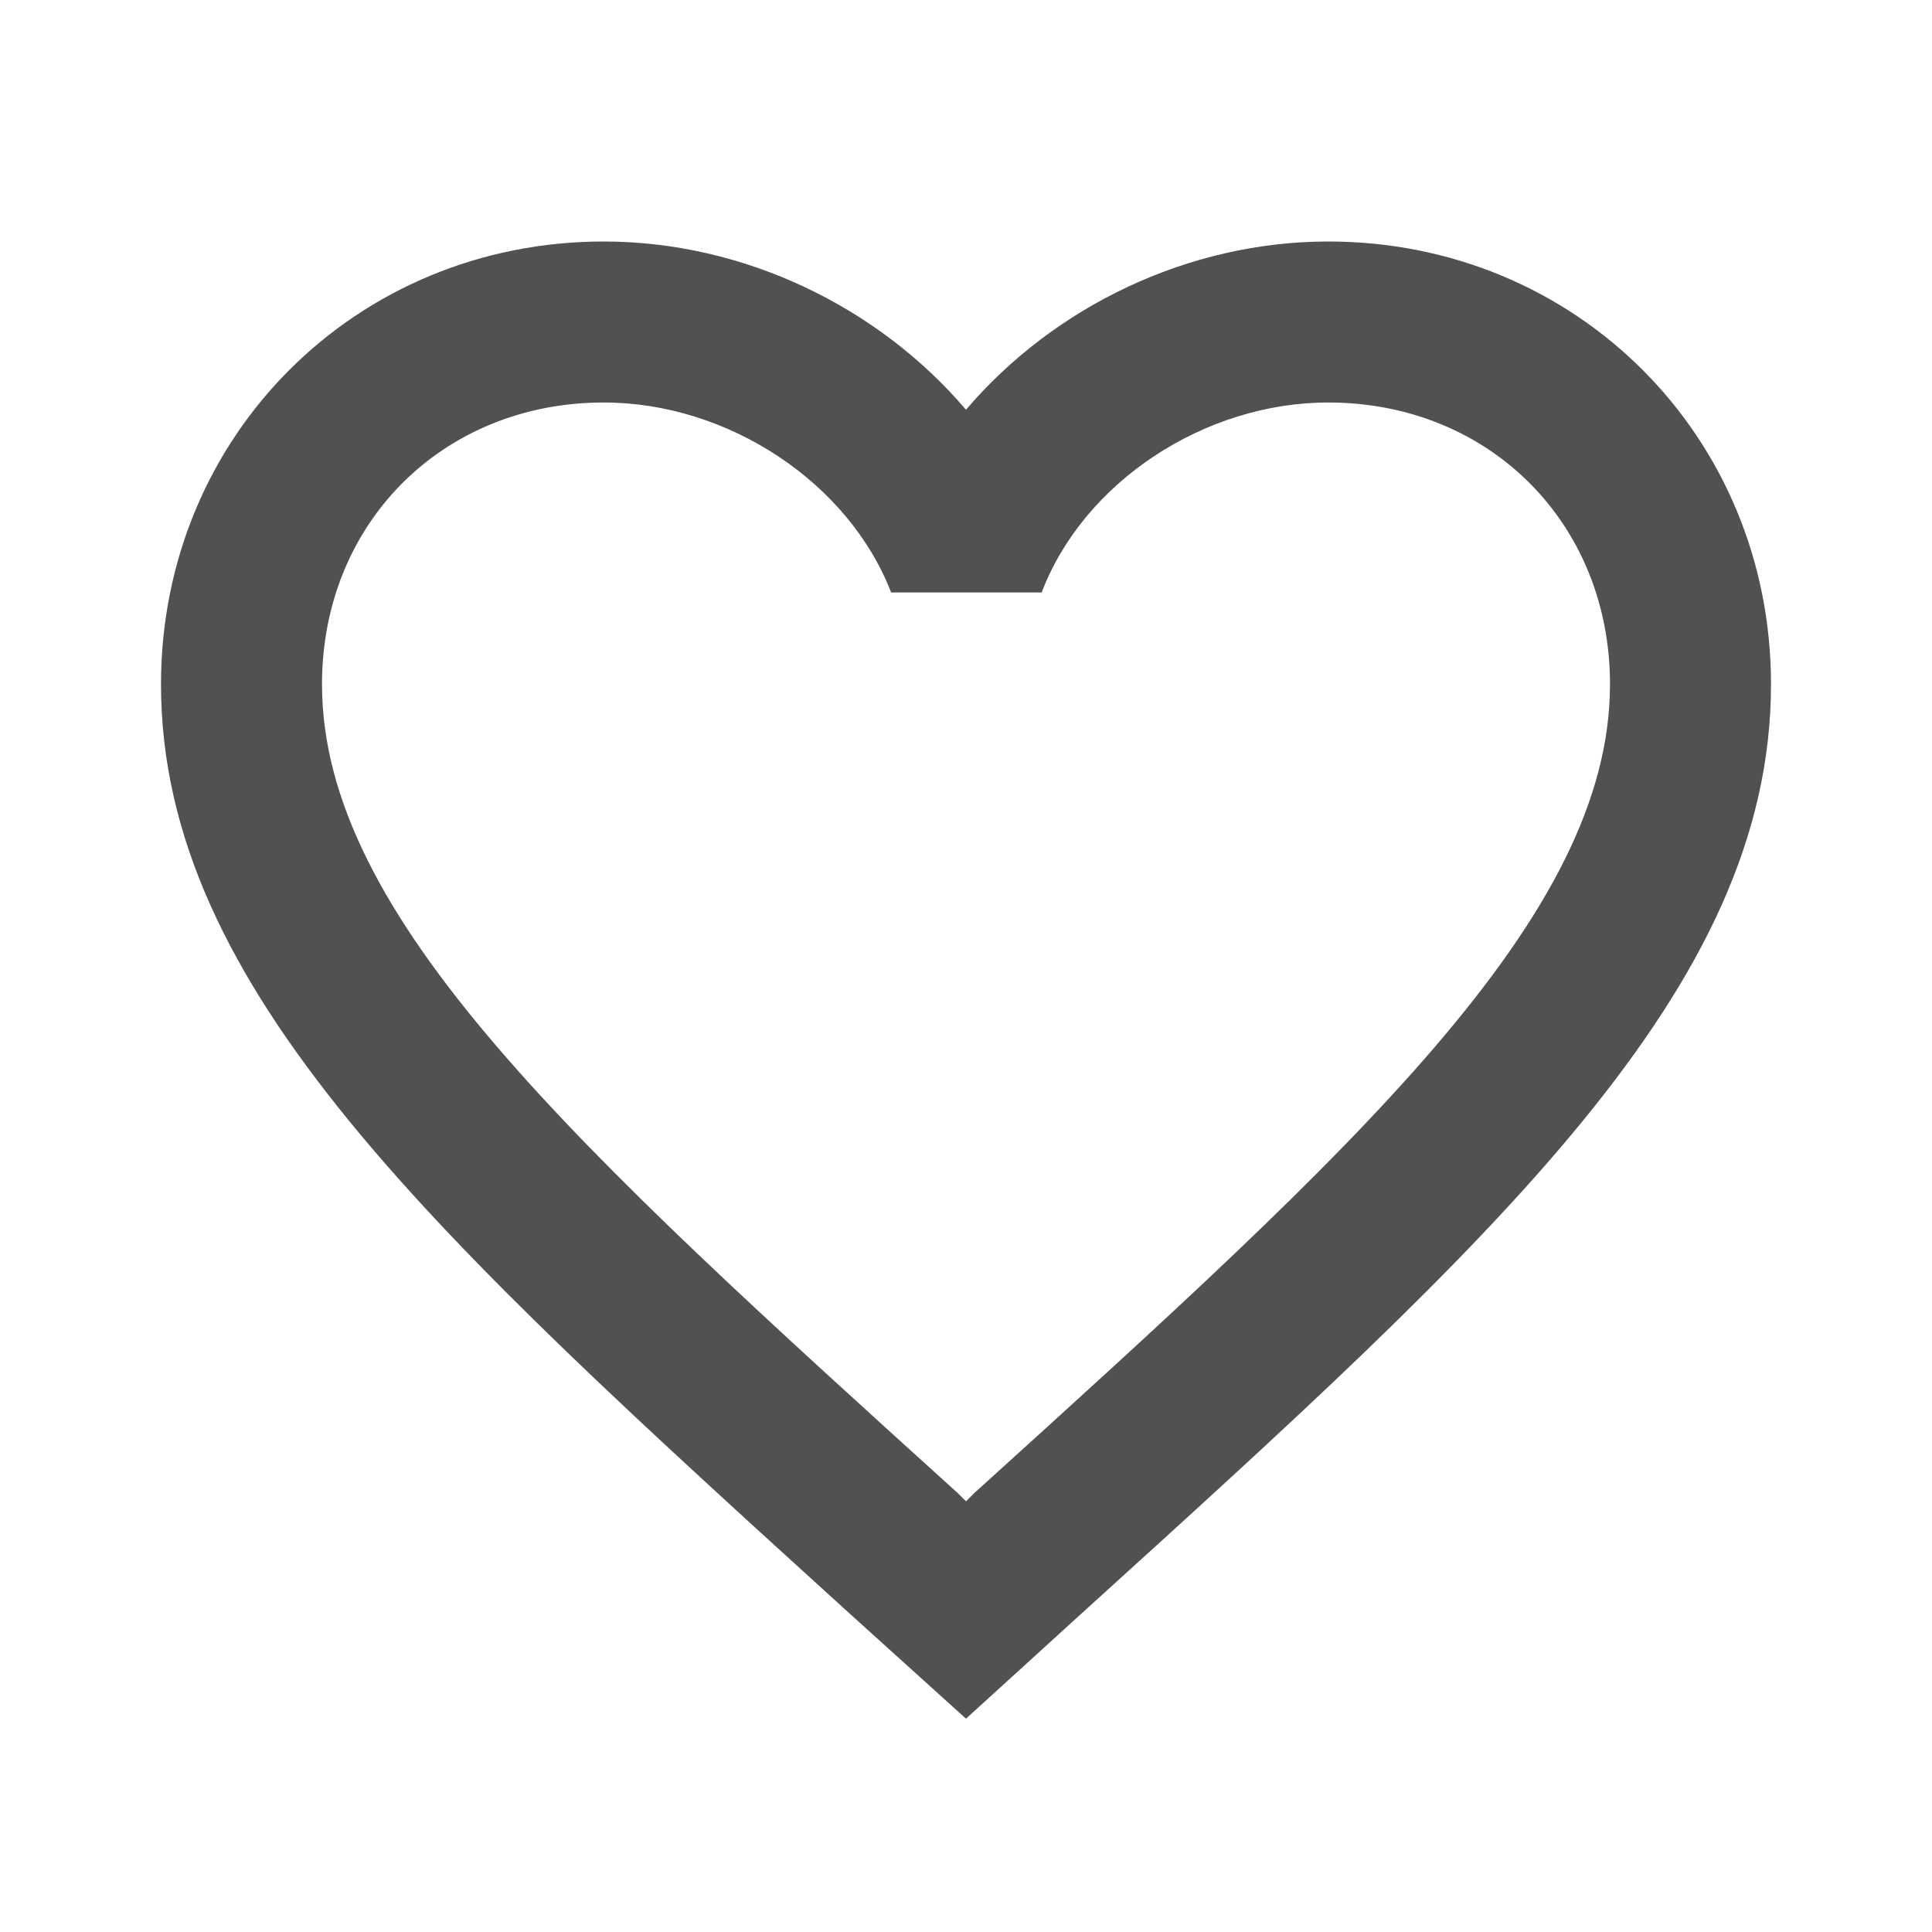
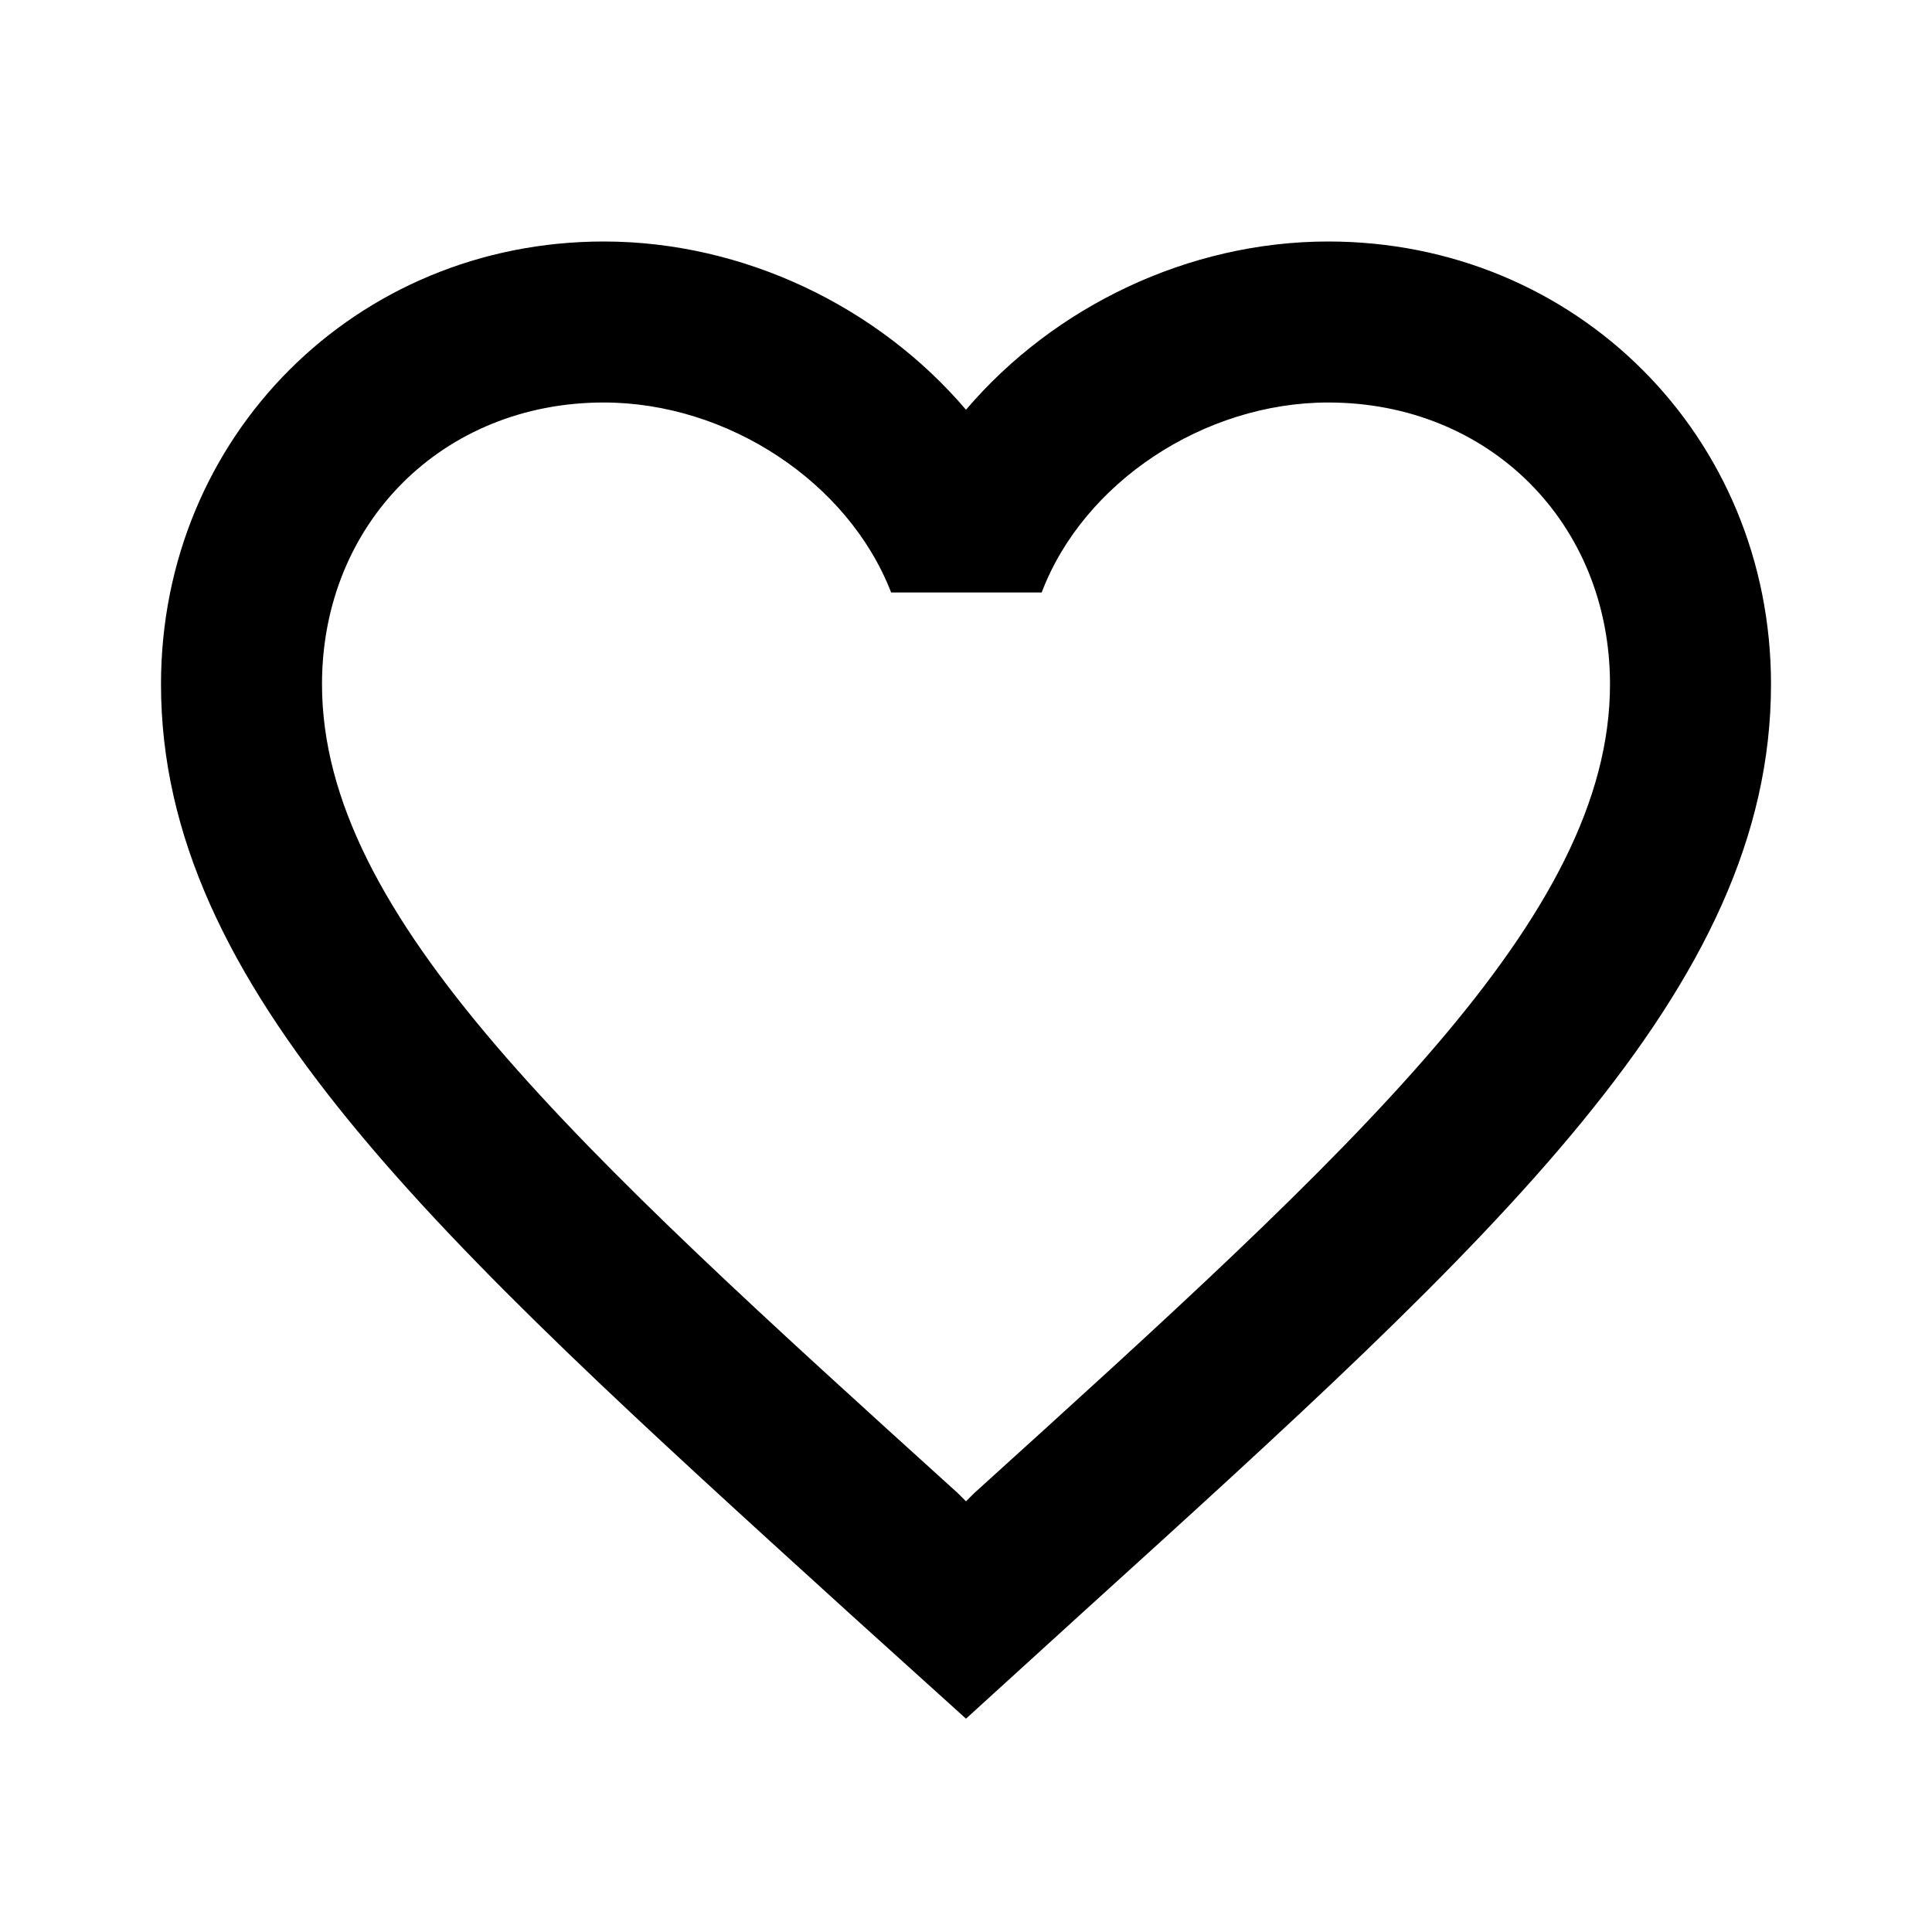
<svg xmlns="http://www.w3.org/2000/svg" width="24" height="24" viewBox="0 0 24 24" fill="none">
-   <path d="M16.5 3C14.76 3 13.09 3.81 12 5.09C10.91 3.81 9.24 3 7.5 3C4.42 3 2 5.42 2 8.5C2 12.28 5.4 15.36 10.55 20.04L12 21.35L13.45 20.03C18.6 15.36 22 12.28 22 8.5C22 5.42 19.58 3 16.5 3ZM12.1 18.55L12 18.65L11.9 18.55C7.14 14.24 4 11.39 4 8.5C4 6.5 5.5 5 7.5 5C9.04 5 10.54 5.99 11.07 7.36H12.94C13.46 5.99 14.96 5 16.5 5C18.5 5 20 6.5 20 8.5C20 11.39 16.86 14.24 12.1 18.55Z" fill="#515151" />
+   <path d="M16.5 3C14.76 3 13.09 3.81 12 5.09C10.91 3.81 9.24 3 7.5 3C4.42 3 2 5.42 2 8.5C2 12.28 5.4 15.36 10.55 20.04L12 21.35L13.45 20.03C18.6 15.36 22 12.28 22 8.5C22 5.42 19.58 3 16.5 3ZM12.1 18.55L12 18.65L11.9 18.55C7.14 14.24 4 11.39 4 8.5C4 6.5 5.5 5 7.5 5C9.04 5 10.54 5.99 11.07 7.36H12.94C13.46 5.99 14.96 5 16.5 5C18.5 5 20 6.5 20 8.5C20 11.39 16.86 14.24 12.1 18.55Z" fill="currentColor" />
</svg>
